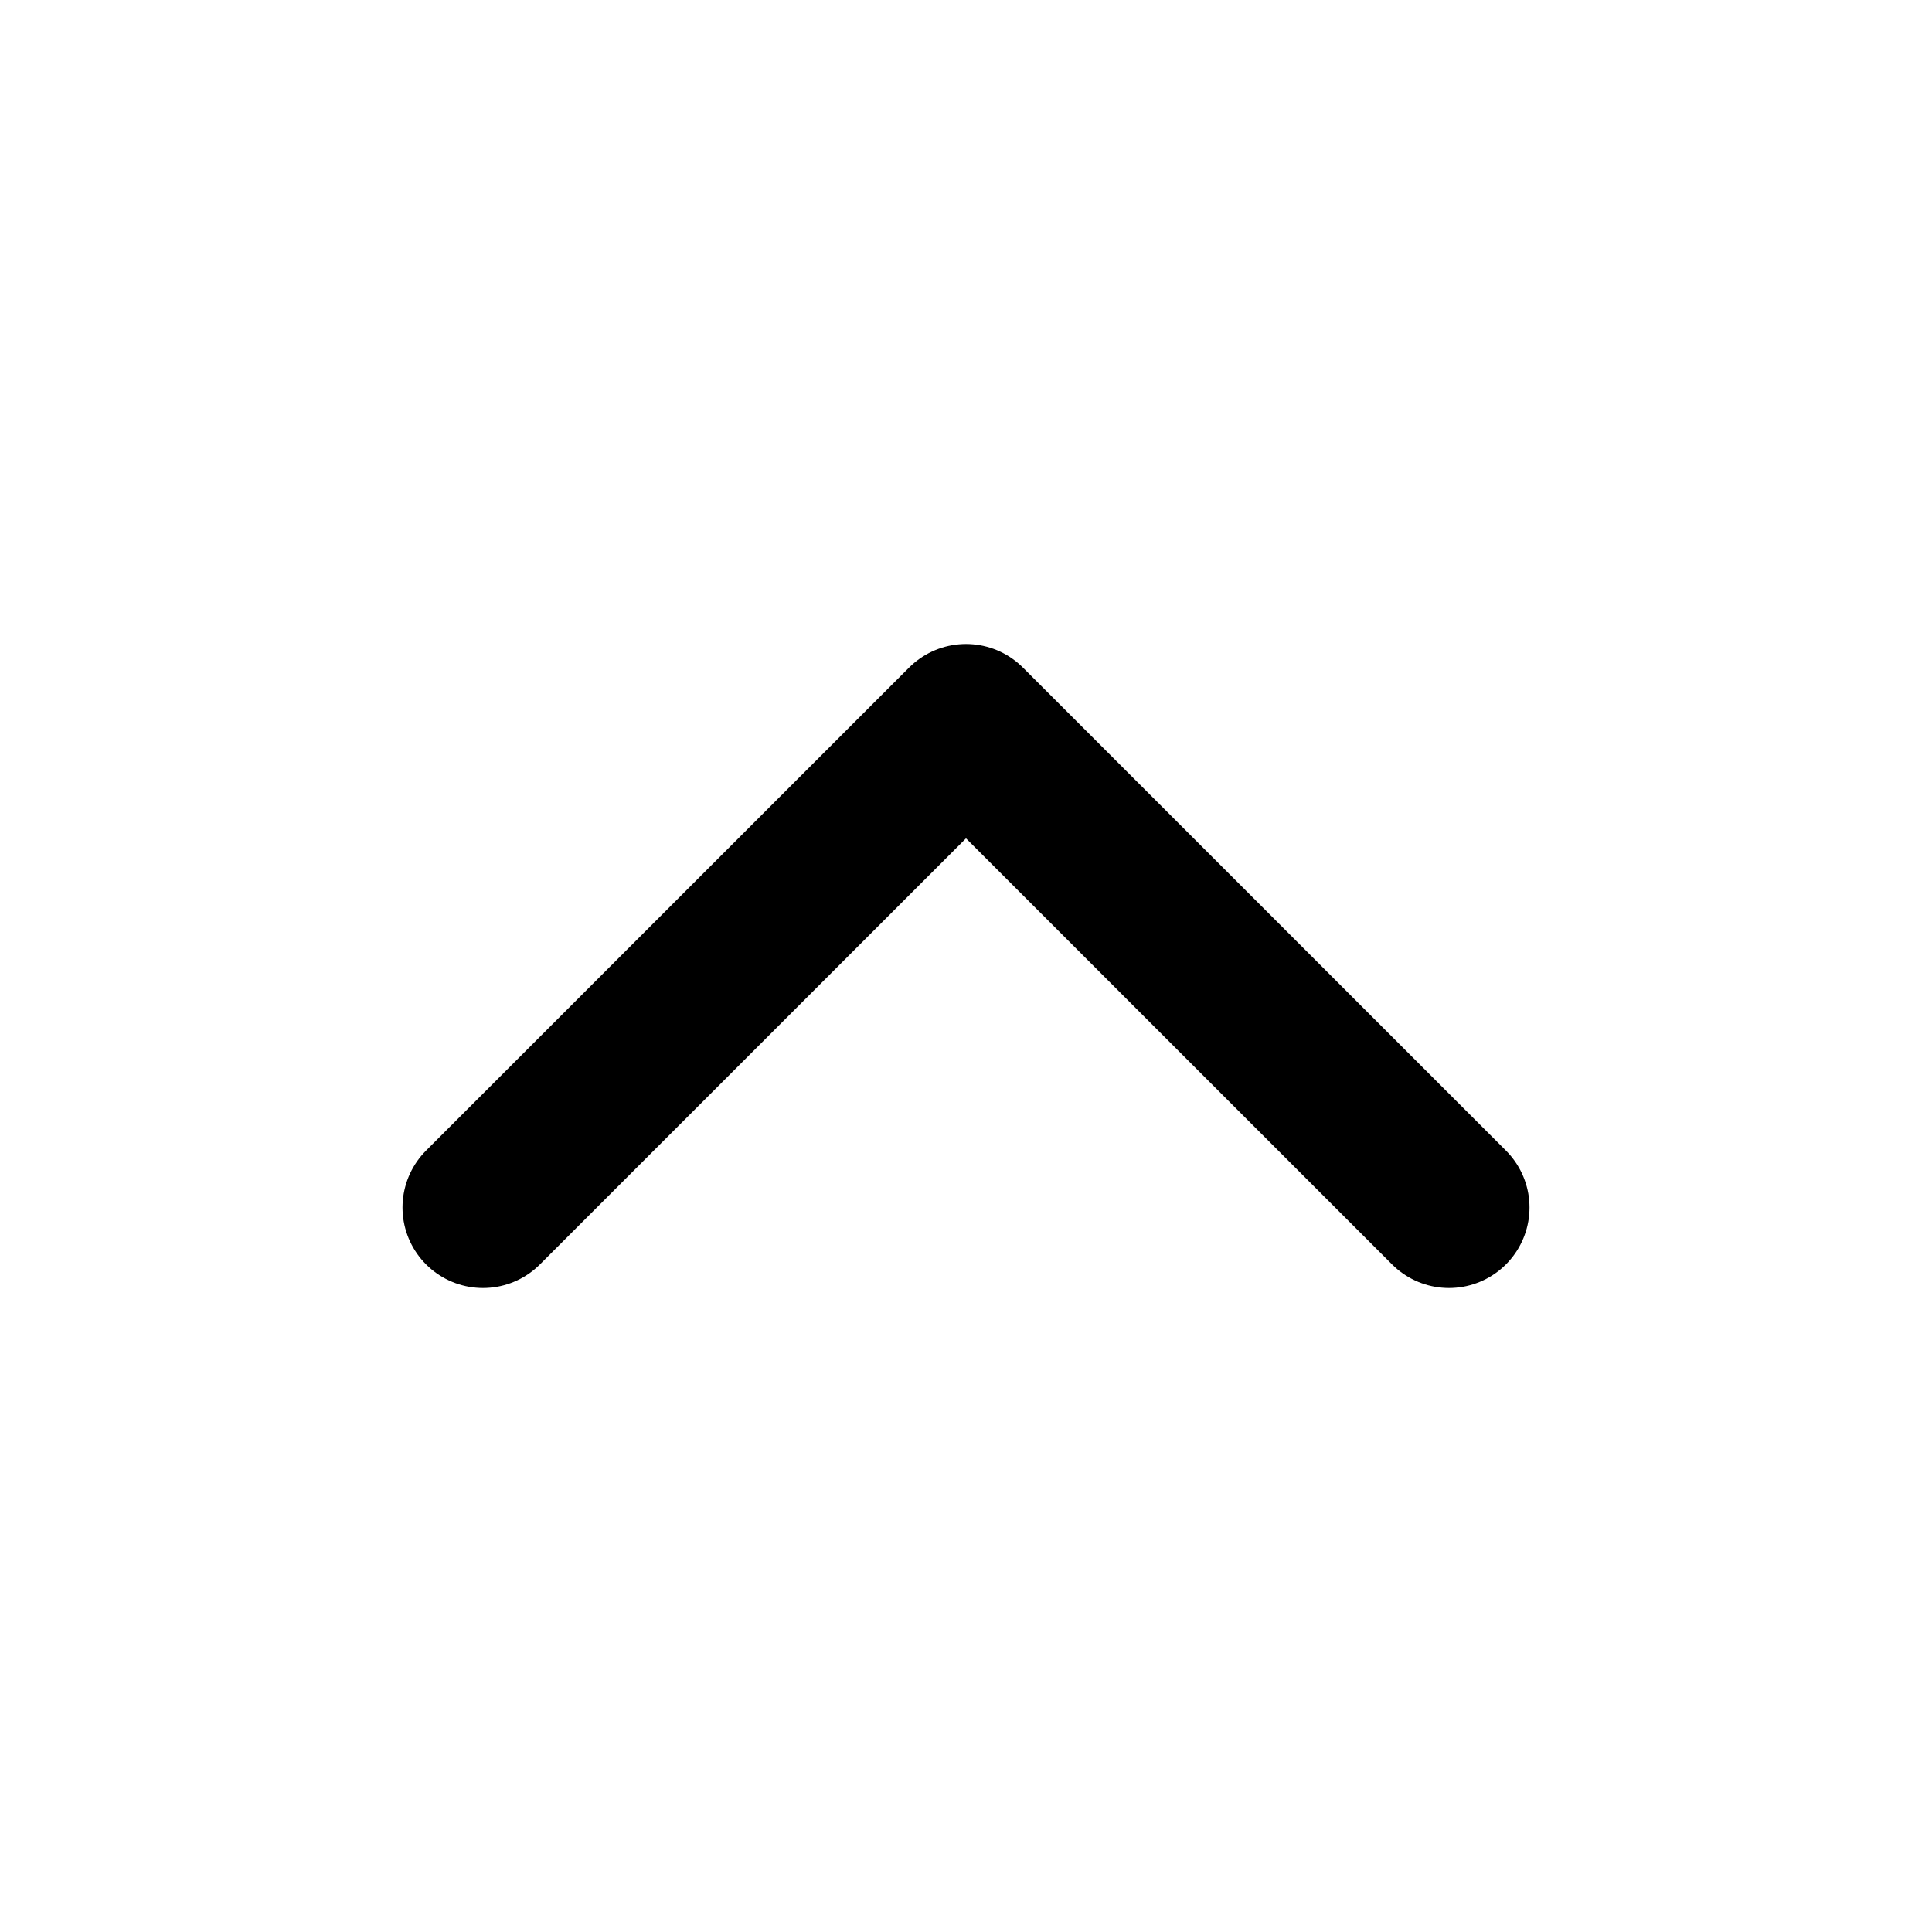
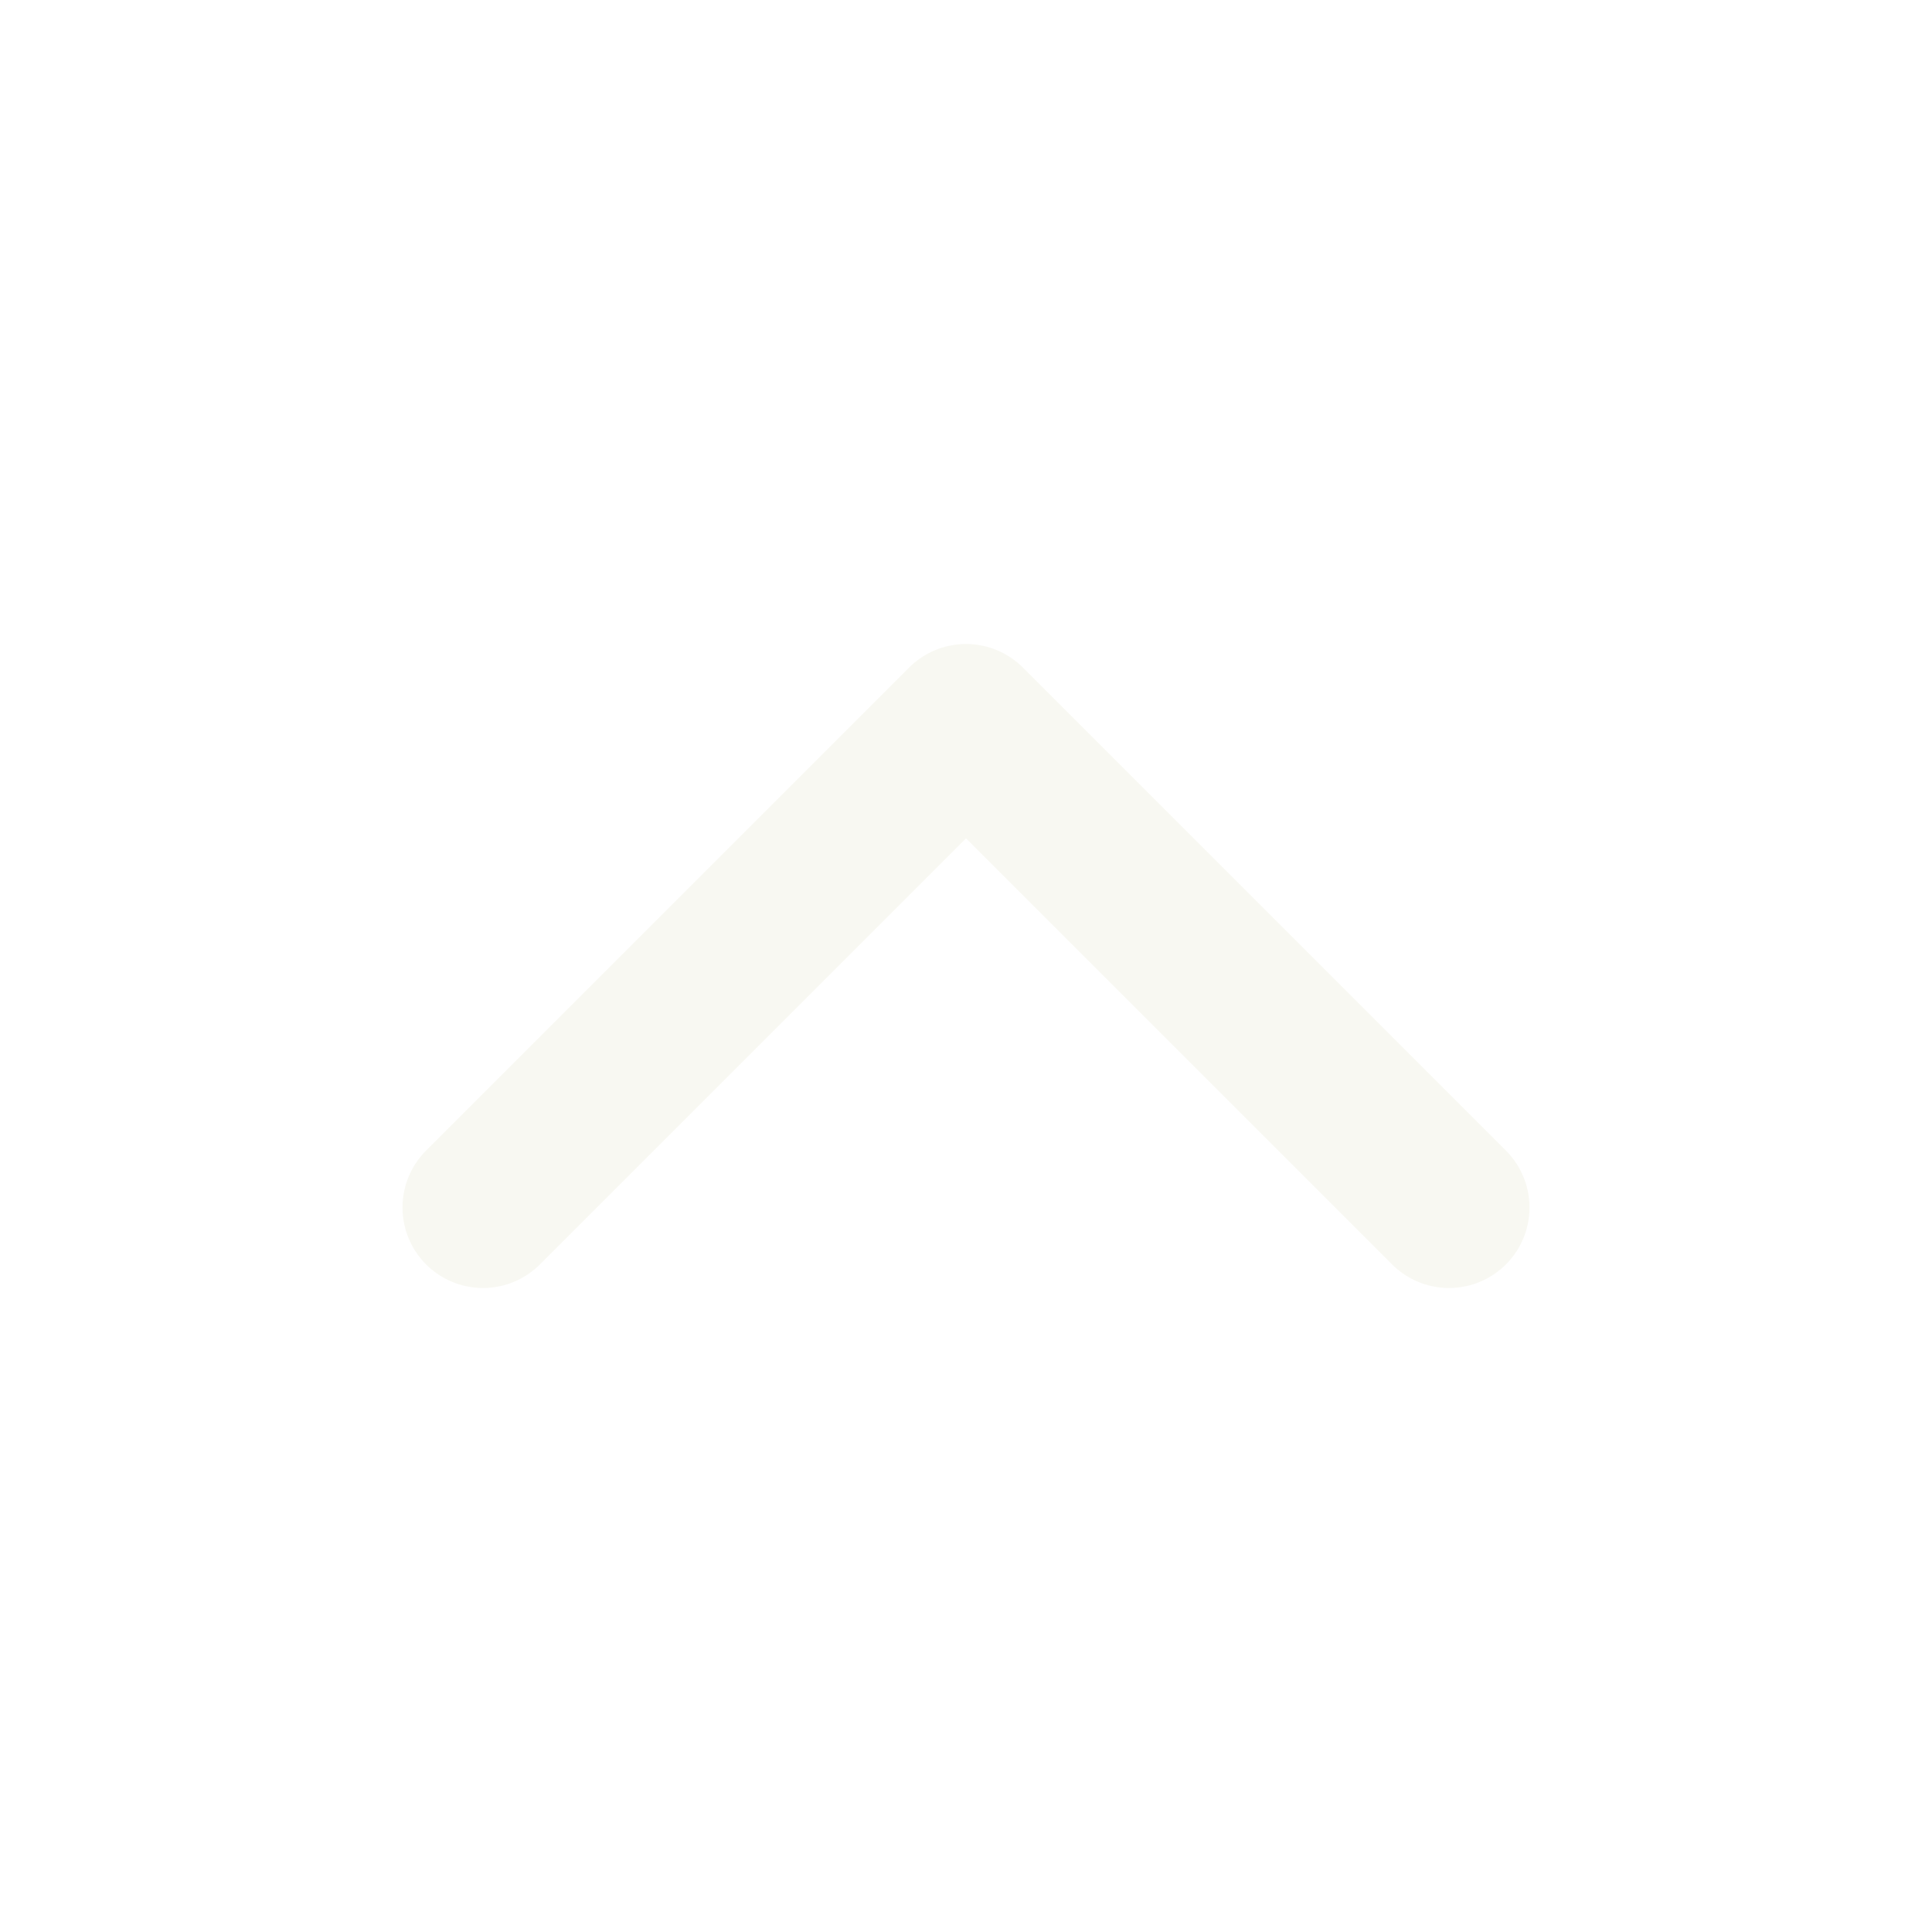
- <svg xmlns="http://www.w3.org/2000/svg" width="12" height="12" viewBox="0 0 24 24" fill="none" stroke="currentColor" stroke-width="2" stroke-linecap="round" stroke-linejoin="round" class="feather feather-chevron-up">
+ <svg xmlns="http://www.w3.org/2000/svg" width="12" height="12" viewBox="0 0 24 24" fill="none" stroke="#f8f8f2" stroke-width="2" stroke-linecap="round" stroke-linejoin="round" class="feather feather-chevron-up">
  <polyline points="18 15 12 9 6 15" />
</svg>
